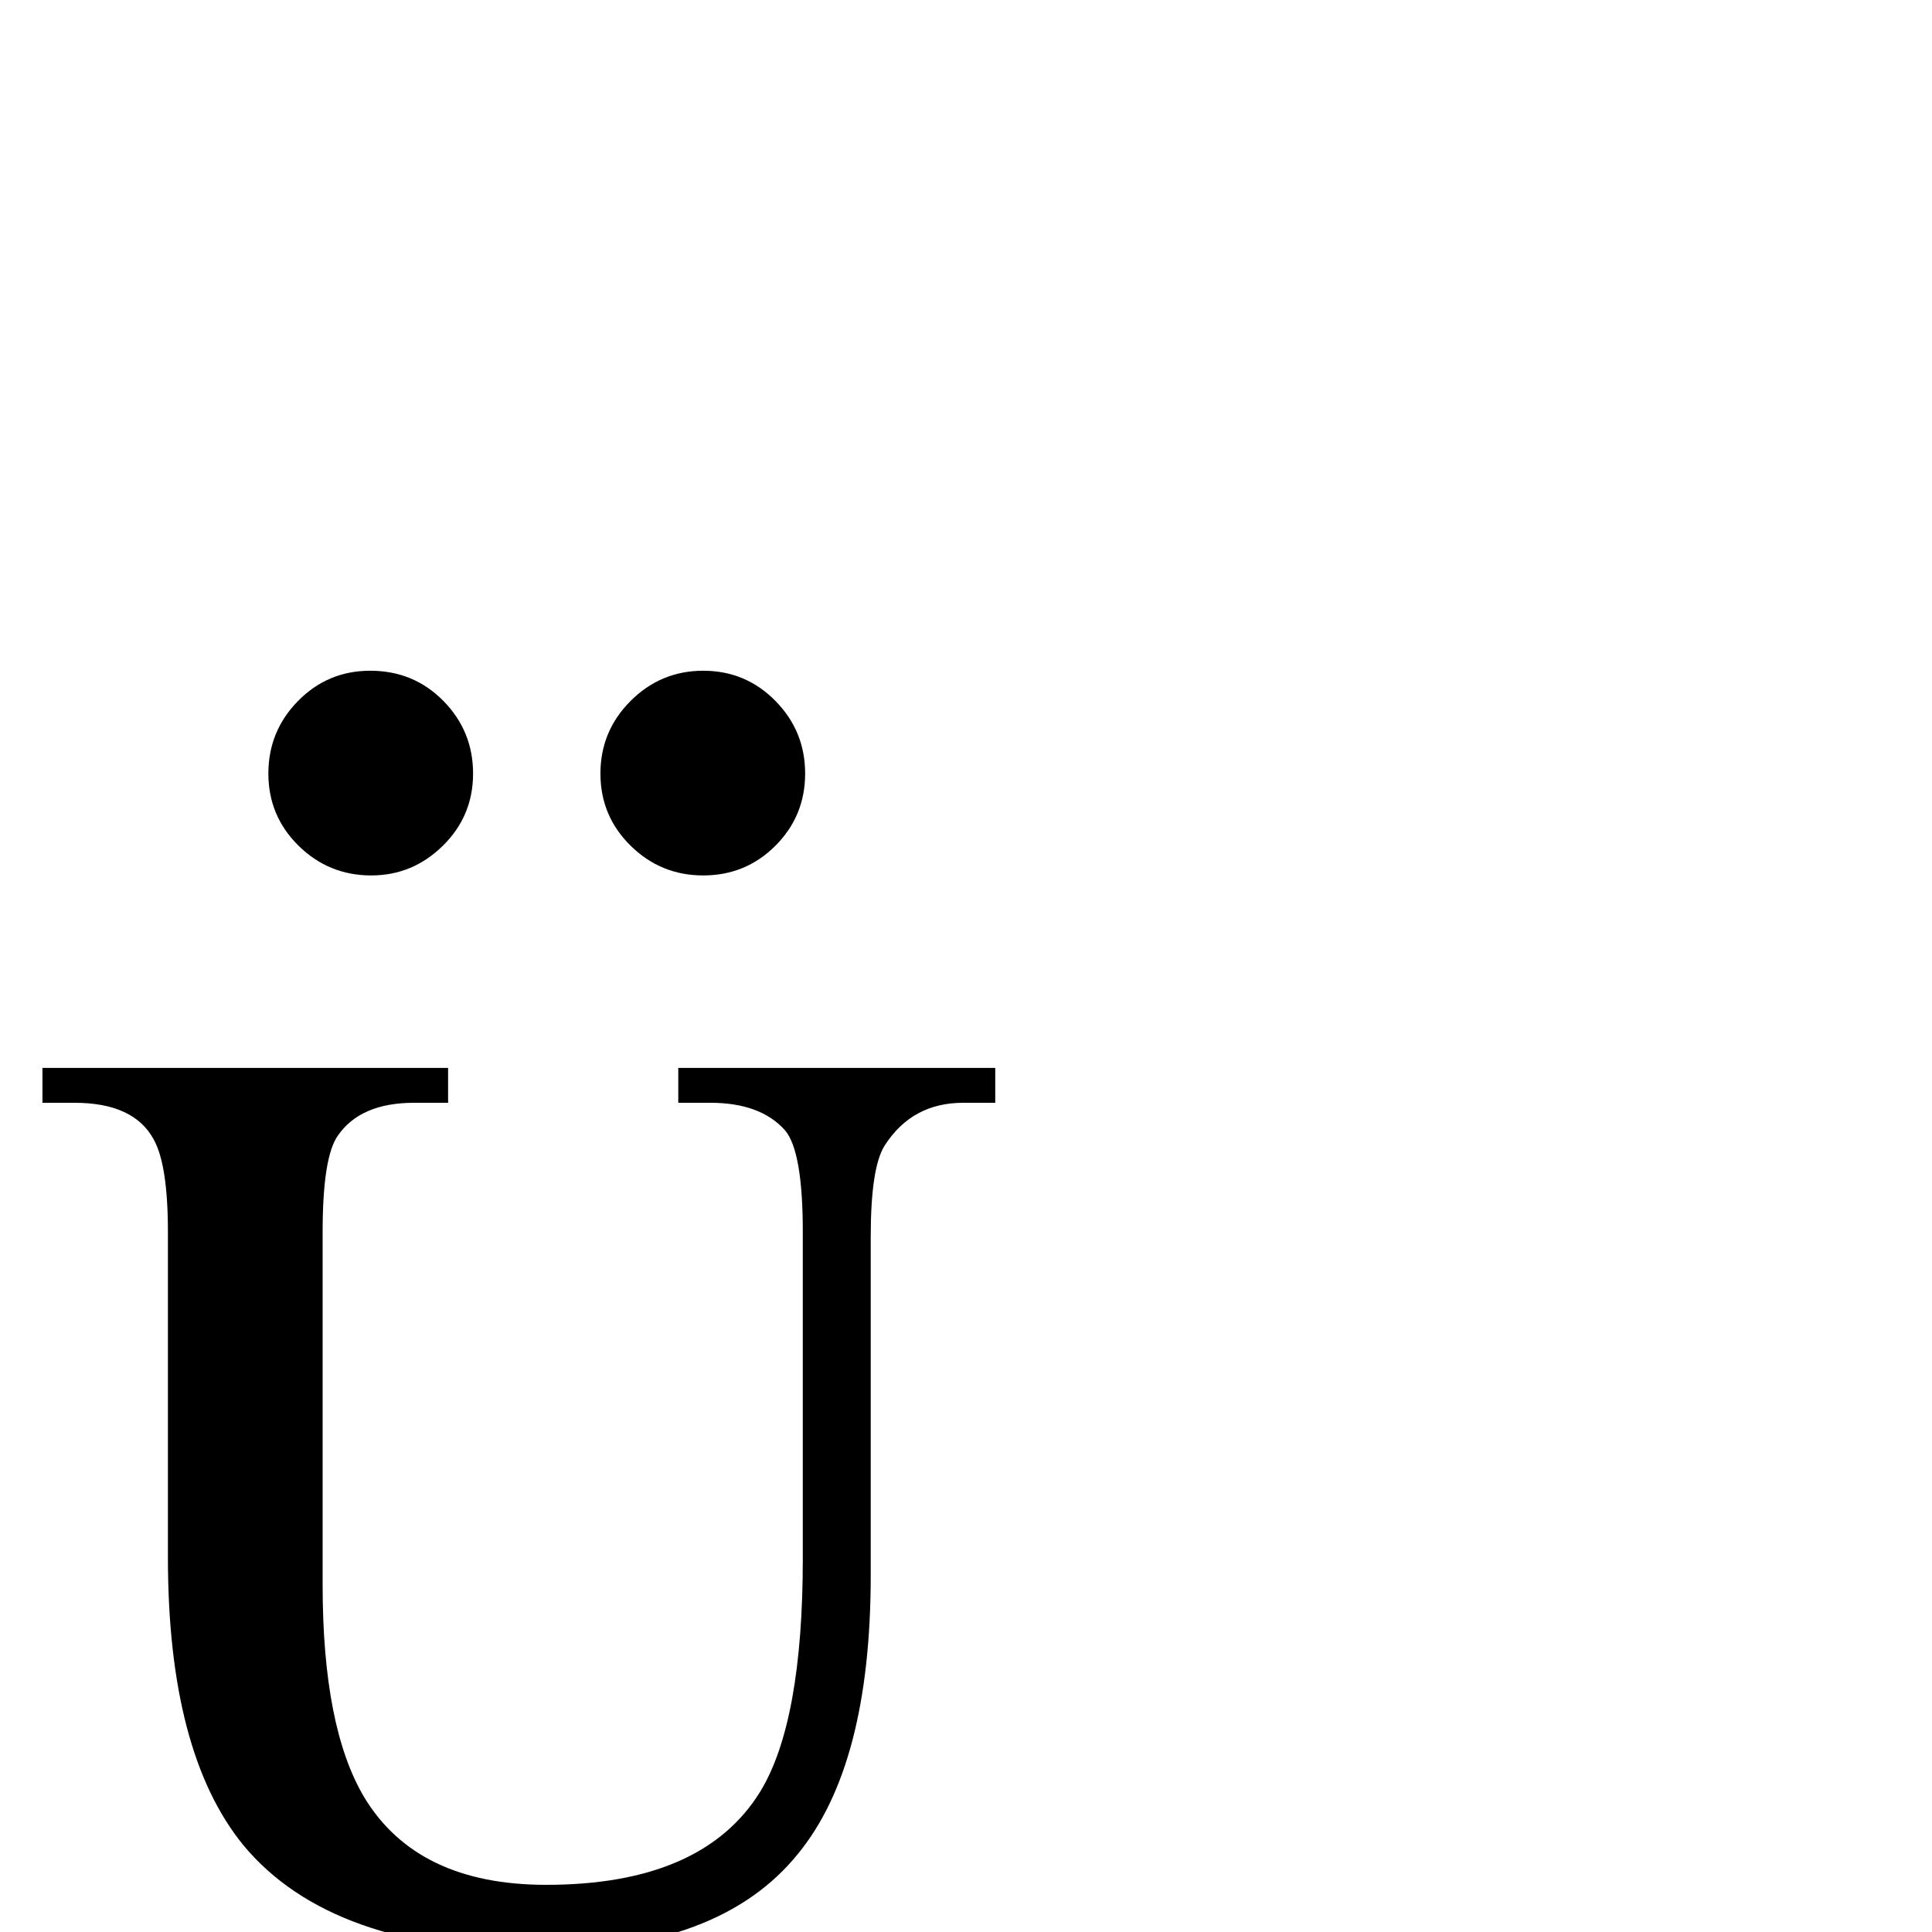
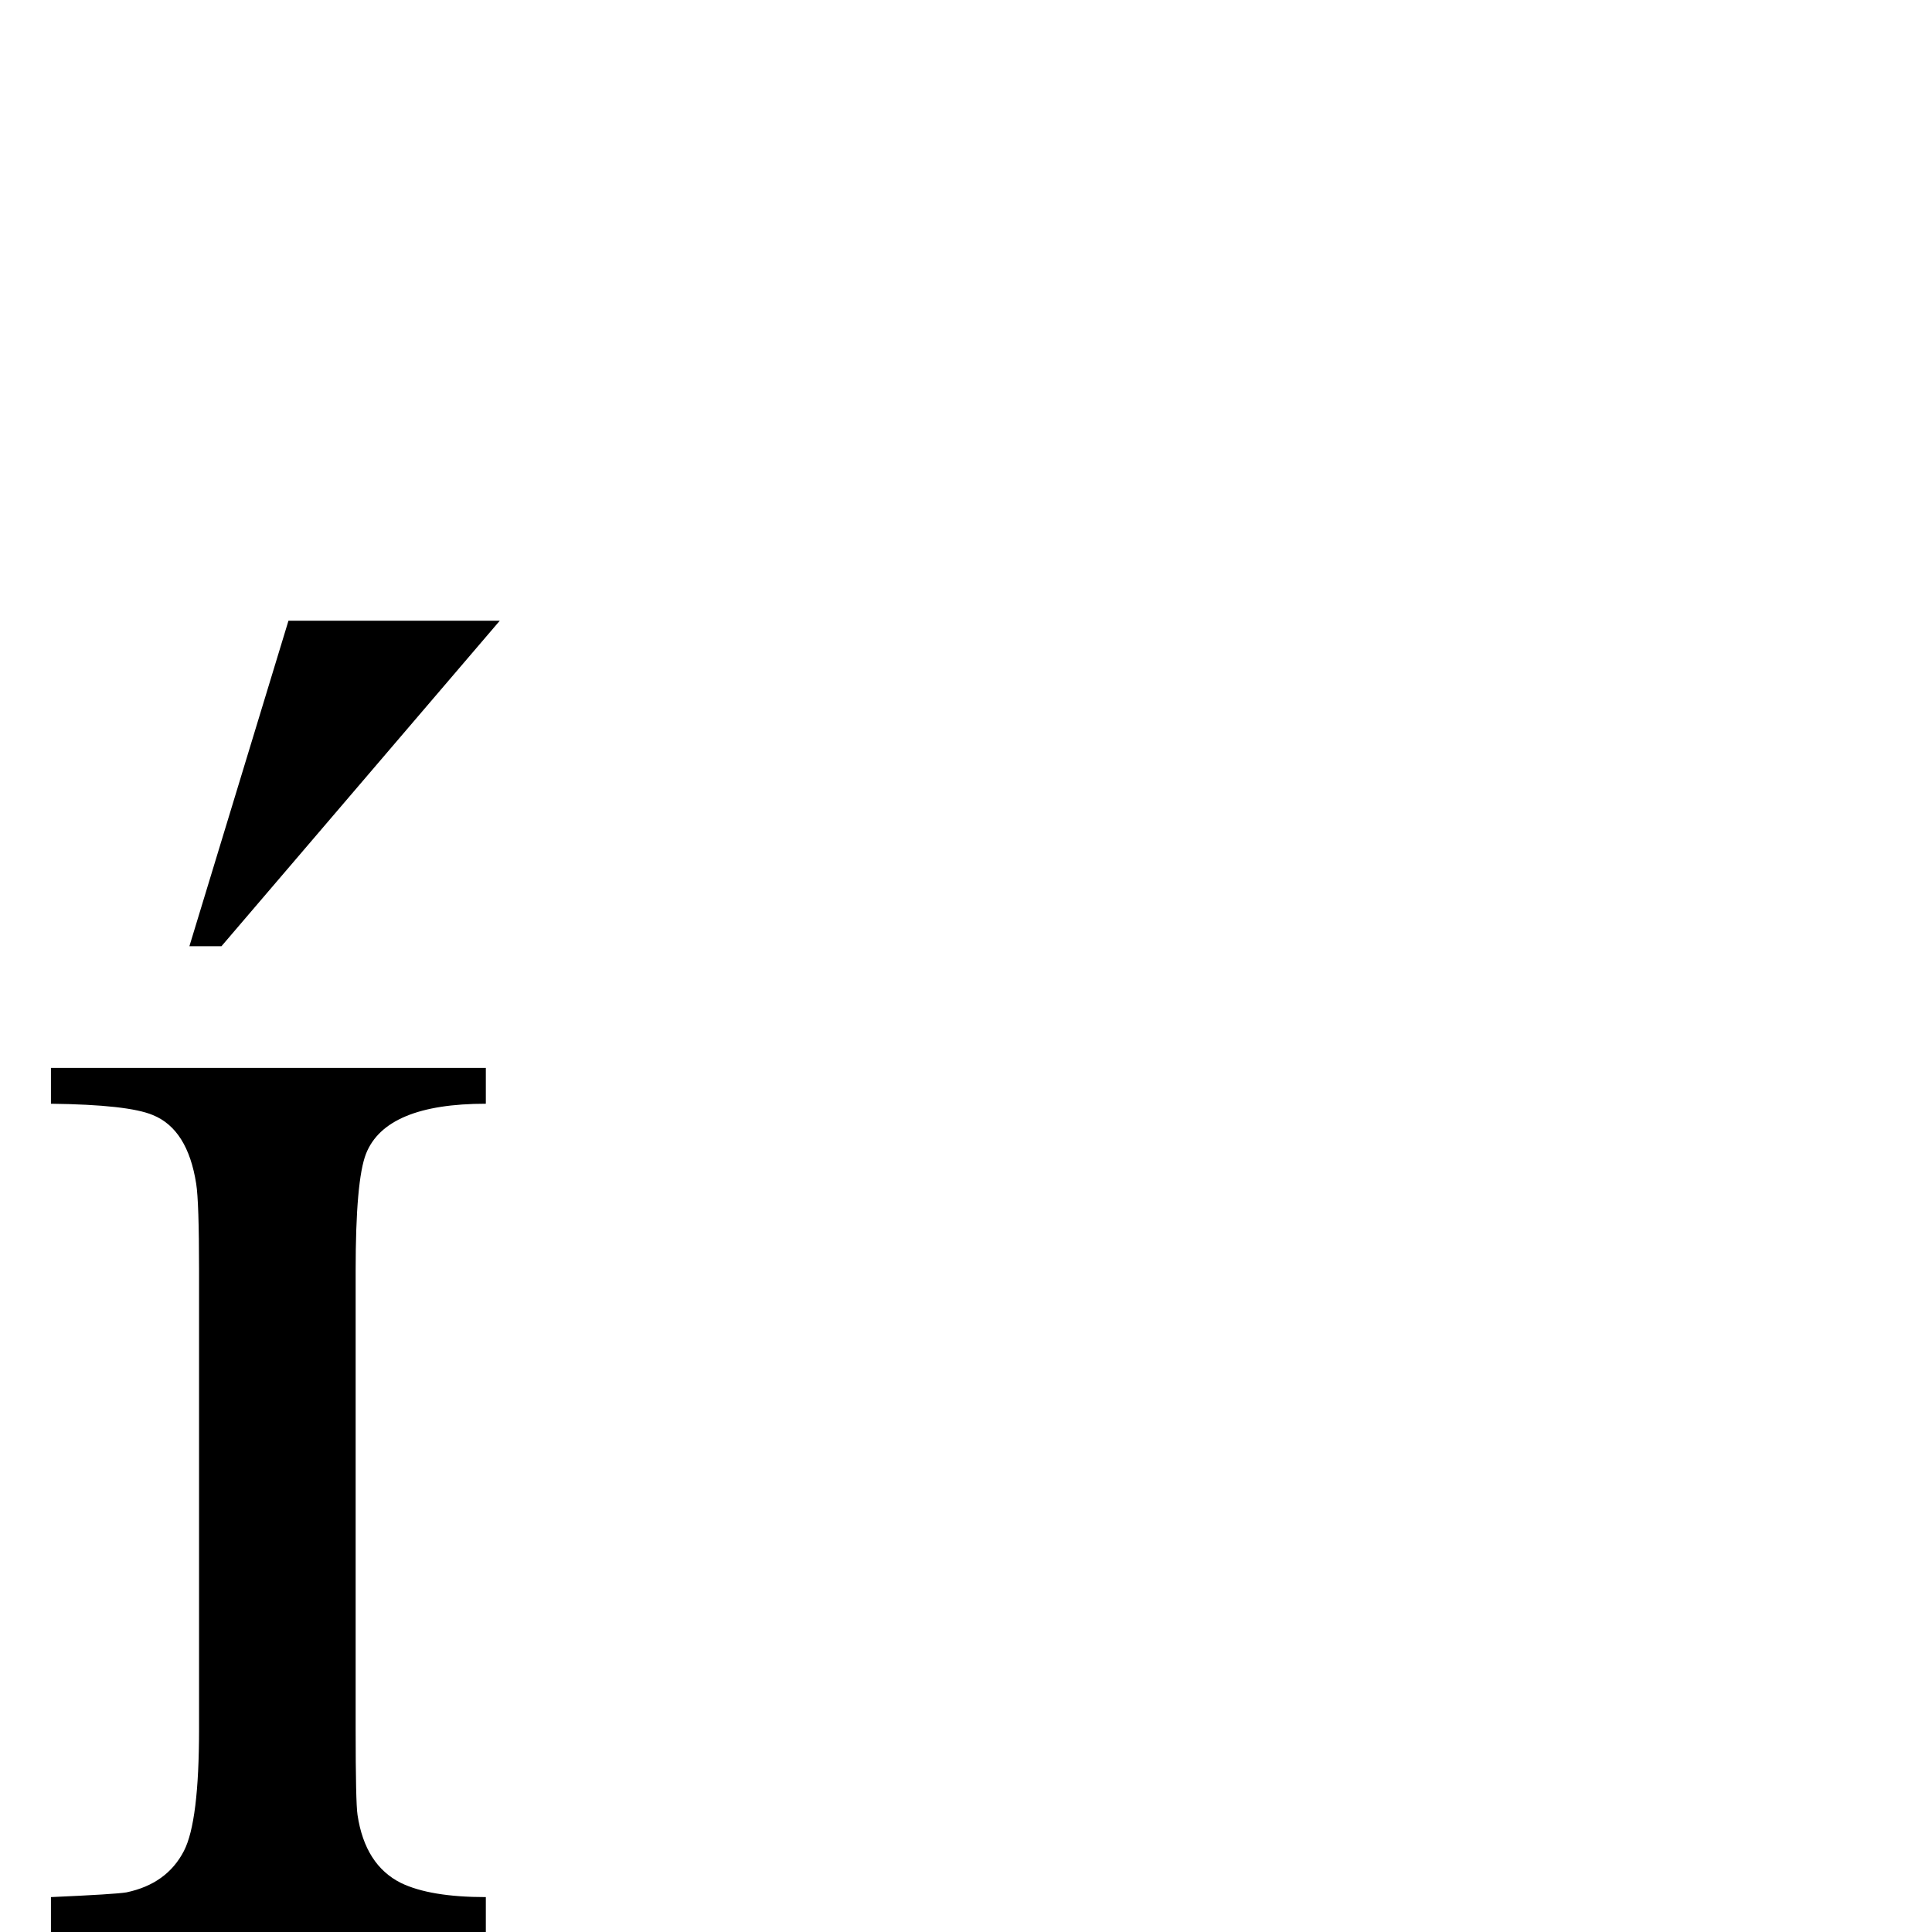
<svg xmlns="http://www.w3.org/2000/svg" version="1.1" viewBox="0 -410 2048 2048" id="svg2" width="100%" height="100%">
  <defs id="defs10" />
  <g transform="matrix(1 0 0 -1 0 1638)" id="g4">
-     <path fill="currentColor" d="M1055 879h-34q-54 0 -83 -45q-15 -23 -15 -97v-359q0 -201 -77 -295q-83 -103 -275 -103q-220 0 -313 112q-80 98 -80 305v345q0 71 -15 98q-21 39 -84 39h-34v37h430v-37h-36q-57 0 -81 -35q-16 -23 -16 -102v-374q0 -151 44 -225q56 -93 193 -93q166 0 227 99 q45 74 45 247v346q0 86 -19 108q-26 29 -79 29h-34v37h336v-37z" id="path6" />
+     <path fill="currentColor" d="M515 0h-461v37q68 3 80 5q43 9 61 44q16 31 16 129v486q0 73 -3 92q-9 58 -46 73q-26 11 -108 12v38h461v-38q-106 0 -127 -53q-11 -28 -11 -124v-486q0 -78 2 -91q8 -53 46 -72q31 -15 90 -15v-37z" id="path6" />
  </g>
-   <g id="g3054" transform="translate(3683.421,0)">
-     <path id="path3040" d="m -2937.938,301 c 29.999,10e-4 55.499,10.668 76.5,32 20.999,21.335 31.499,47.001 31.5,77 -7e-4,30.001 -10.501,55.501 -31.5,76.5 -21.001,21.001 -46.501,31.501 -76.5,31.5 -30.001,10e-4 -55.667,-10.499 -77,-31.5 -21.334,-20.999 -32.001,-46.499 -32,-76.5 -5e-4,-29.999 10.666,-55.665 32,-77 21.333,-21.332 46.999,-31.999 77,-32 z" style="font-size:2048px;font-style:normal;font-variant:normal;font-weight:normal;font-stretch:normal;text-align:start;line-height:125%;letter-spacing:0px;word-spacing:0px;writing-mode:lr-tb;text-anchor:start;fill:#000000;fill-opacity:1;stroke:none;font-family:Serif;-inkscape-font-specification:Serif" />
-     <path id="path3033" d="m -3290.938,301 c 30.666,10e-4 56.5,10.668 77.5,32 21,21.335 31.5,47.001 31.5,77 -4e-4,30.001 -10.667,55.501 -32,76.5 -21.334,21.001 -46.667,31.501 -76,31.5 -30,10e-4 -55.667,-10.499 -77,-31.5 -21.334,-20.999 -32,-46.499 -32,-76.5 -2e-4,-29.999 10.5,-55.665 31.5,-77 21,-21.332 46.5,-31.999 76.5,-32 z" style="font-size:2048px;font-style:normal;font-variant:normal;font-weight:normal;font-stretch:normal;text-align:start;line-height:125%;letter-spacing:0px;word-spacing:0px;writing-mode:lr-tb;text-anchor:start;fill:#000000;fill-opacity:1;stroke:none;font-family:Serif;-inkscape-font-specification:Serif" />
-   </g>
+   <path style="font-size:2048px;font-style:normal;font-variant:normal;font-weight:normal;font-stretch:normal;text-align:start;line-height:125%;letter-spacing:0px;word-spacing:0px;writing-mode:lr-tb;text-anchor:start;fill:#000000;fill-opacity:1;stroke:none;font-family:Serif;-inkscape-font-specification:Serif" d="m 529.782,248 -295,345 -34,0 105,-345 z" id="path3027" />
</svg>
